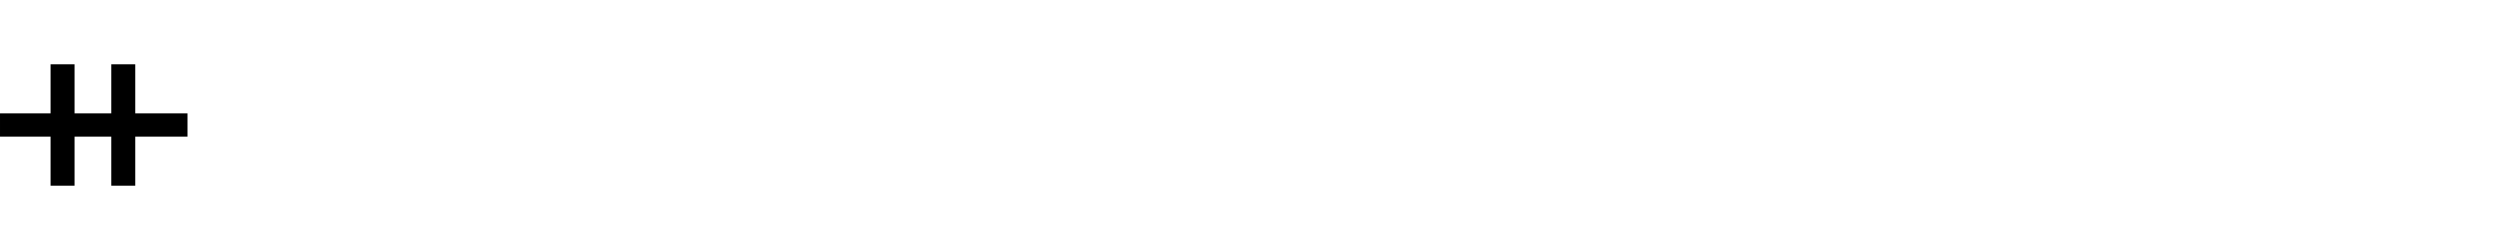
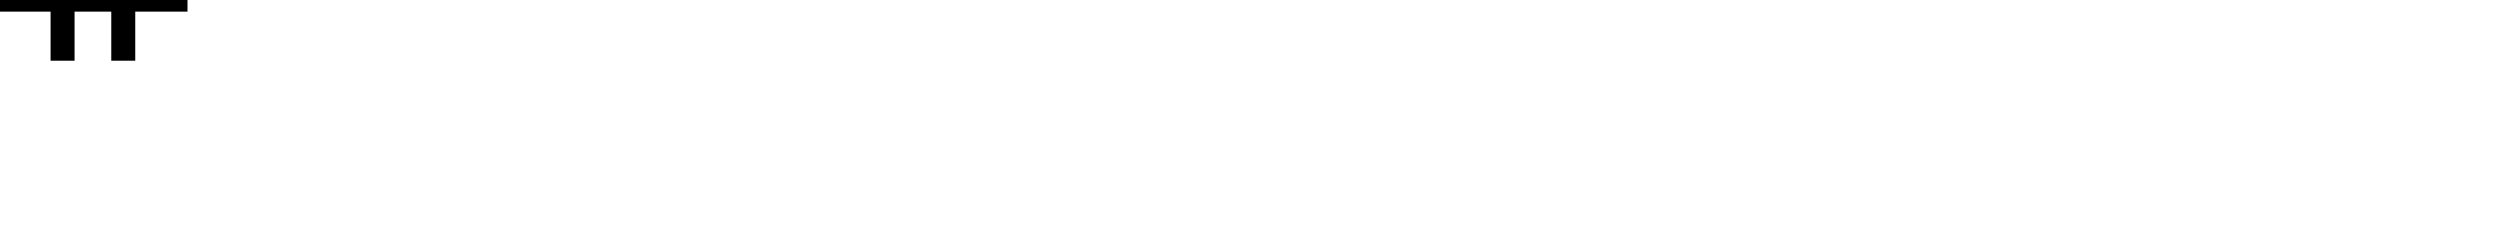
<svg xmlns="http://www.w3.org/2000/svg" width="200" height="20" viewBox="0 0 200 20" version="1.1" id="svg3807">
  <defs id="defs3804" />
  <g id="layer1" transform="translate(0,-291.7083)">
    <g transform="matrix(1.172932,0,0,-0.9520283,-583.8196,-1486.07)" id="g10351" style="stroke-width:1.788;stroke-miterlimit:4;stroke-dasharray:none">
      <g transform="matrix(0.9094024,0,0,1.120415,45.09442,226.1223)" id="g10351-0" style="stroke-width:1.789;stroke-miterlimit:4;stroke-dasharray:none">
        <g id="g2601" transform="matrix(0.8925618,0,0,0.8925266,53.47671,-202.8362)" style="stroke-width:2.005">
          <g id="g3084" transform="matrix(1.011122,0,0,0.9932151,-7.370096,-13.71252)" style="stroke-width:2.001">
            <g transform="matrix(0.8377975,0,0,0.8280196,-39.34358,-319.7406)" id="g10367" style="stroke-width:2.22;stroke-miterlimit:4;stroke-dasharray:none">
-               <g id="g2048" transform="translate(-30.55563,-1.7476789e-5)">
+               <g id="g2048" transform="translate(-30.55563,12.7722)">
                <path id="path4186-6-7-94-7-8-3-4-0-77-5-5-0-2-8" d="M 692.39,-1879.179 H 673.792" style="fill:none;fill-rule:evenodd;stroke:#000000;stroke-width:2.378;stroke-linecap:butt;stroke-linejoin:miter;stroke-miterlimit:4;stroke-dasharray:none;stroke-opacity:1" />
                <path id="path4186-6-7-94-7-8-3-4-9-4-6-7-3-8-4-9-0" d="m 679.998,-1872.976 v -12.406" style="fill:none;fill-rule:evenodd;stroke:#000000;stroke-width:2.378;stroke-linecap:butt;stroke-linejoin:miter;stroke-miterlimit:4;stroke-dasharray:none;stroke-opacity:1" />
                <path id="path4186-6-7-94-7-8-3-4-9-4-6-7-3-8-4-4-3-8" d="m 686.018,-1872.976 v -12.406" style="fill:none;fill-rule:evenodd;stroke:#000000;stroke-width:2.378;stroke-linecap:butt;stroke-linejoin:miter;stroke-miterlimit:4;stroke-dasharray:none;stroke-opacity:1" />
              </g>
            </g>
          </g>
        </g>
      </g>
    </g>
  </g>
</svg>
